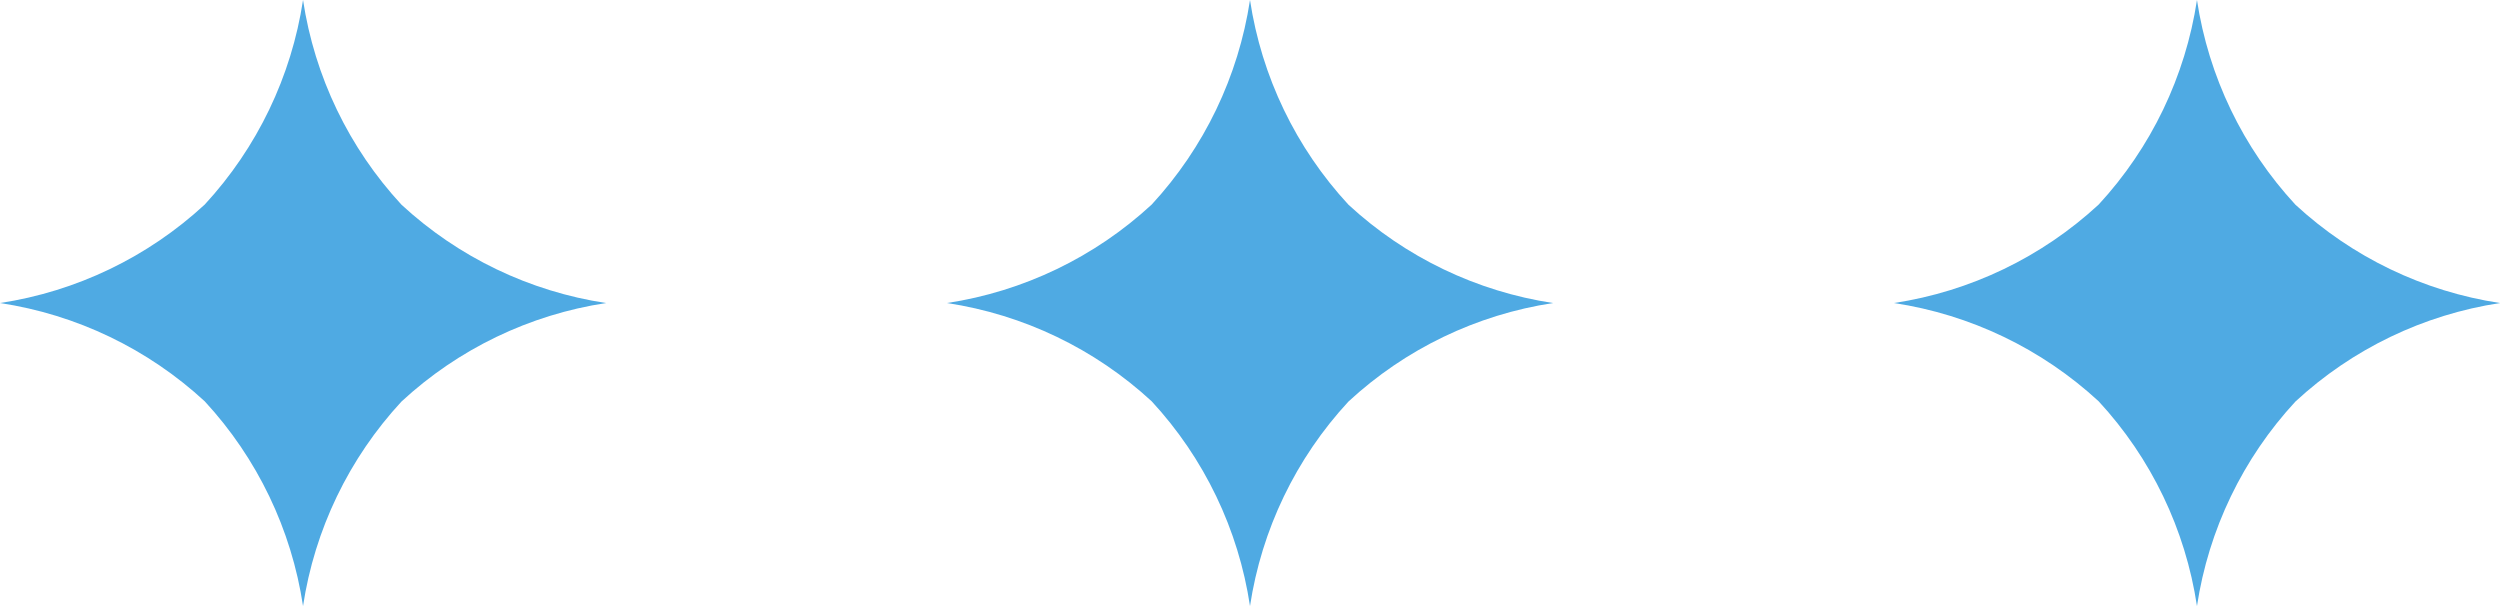
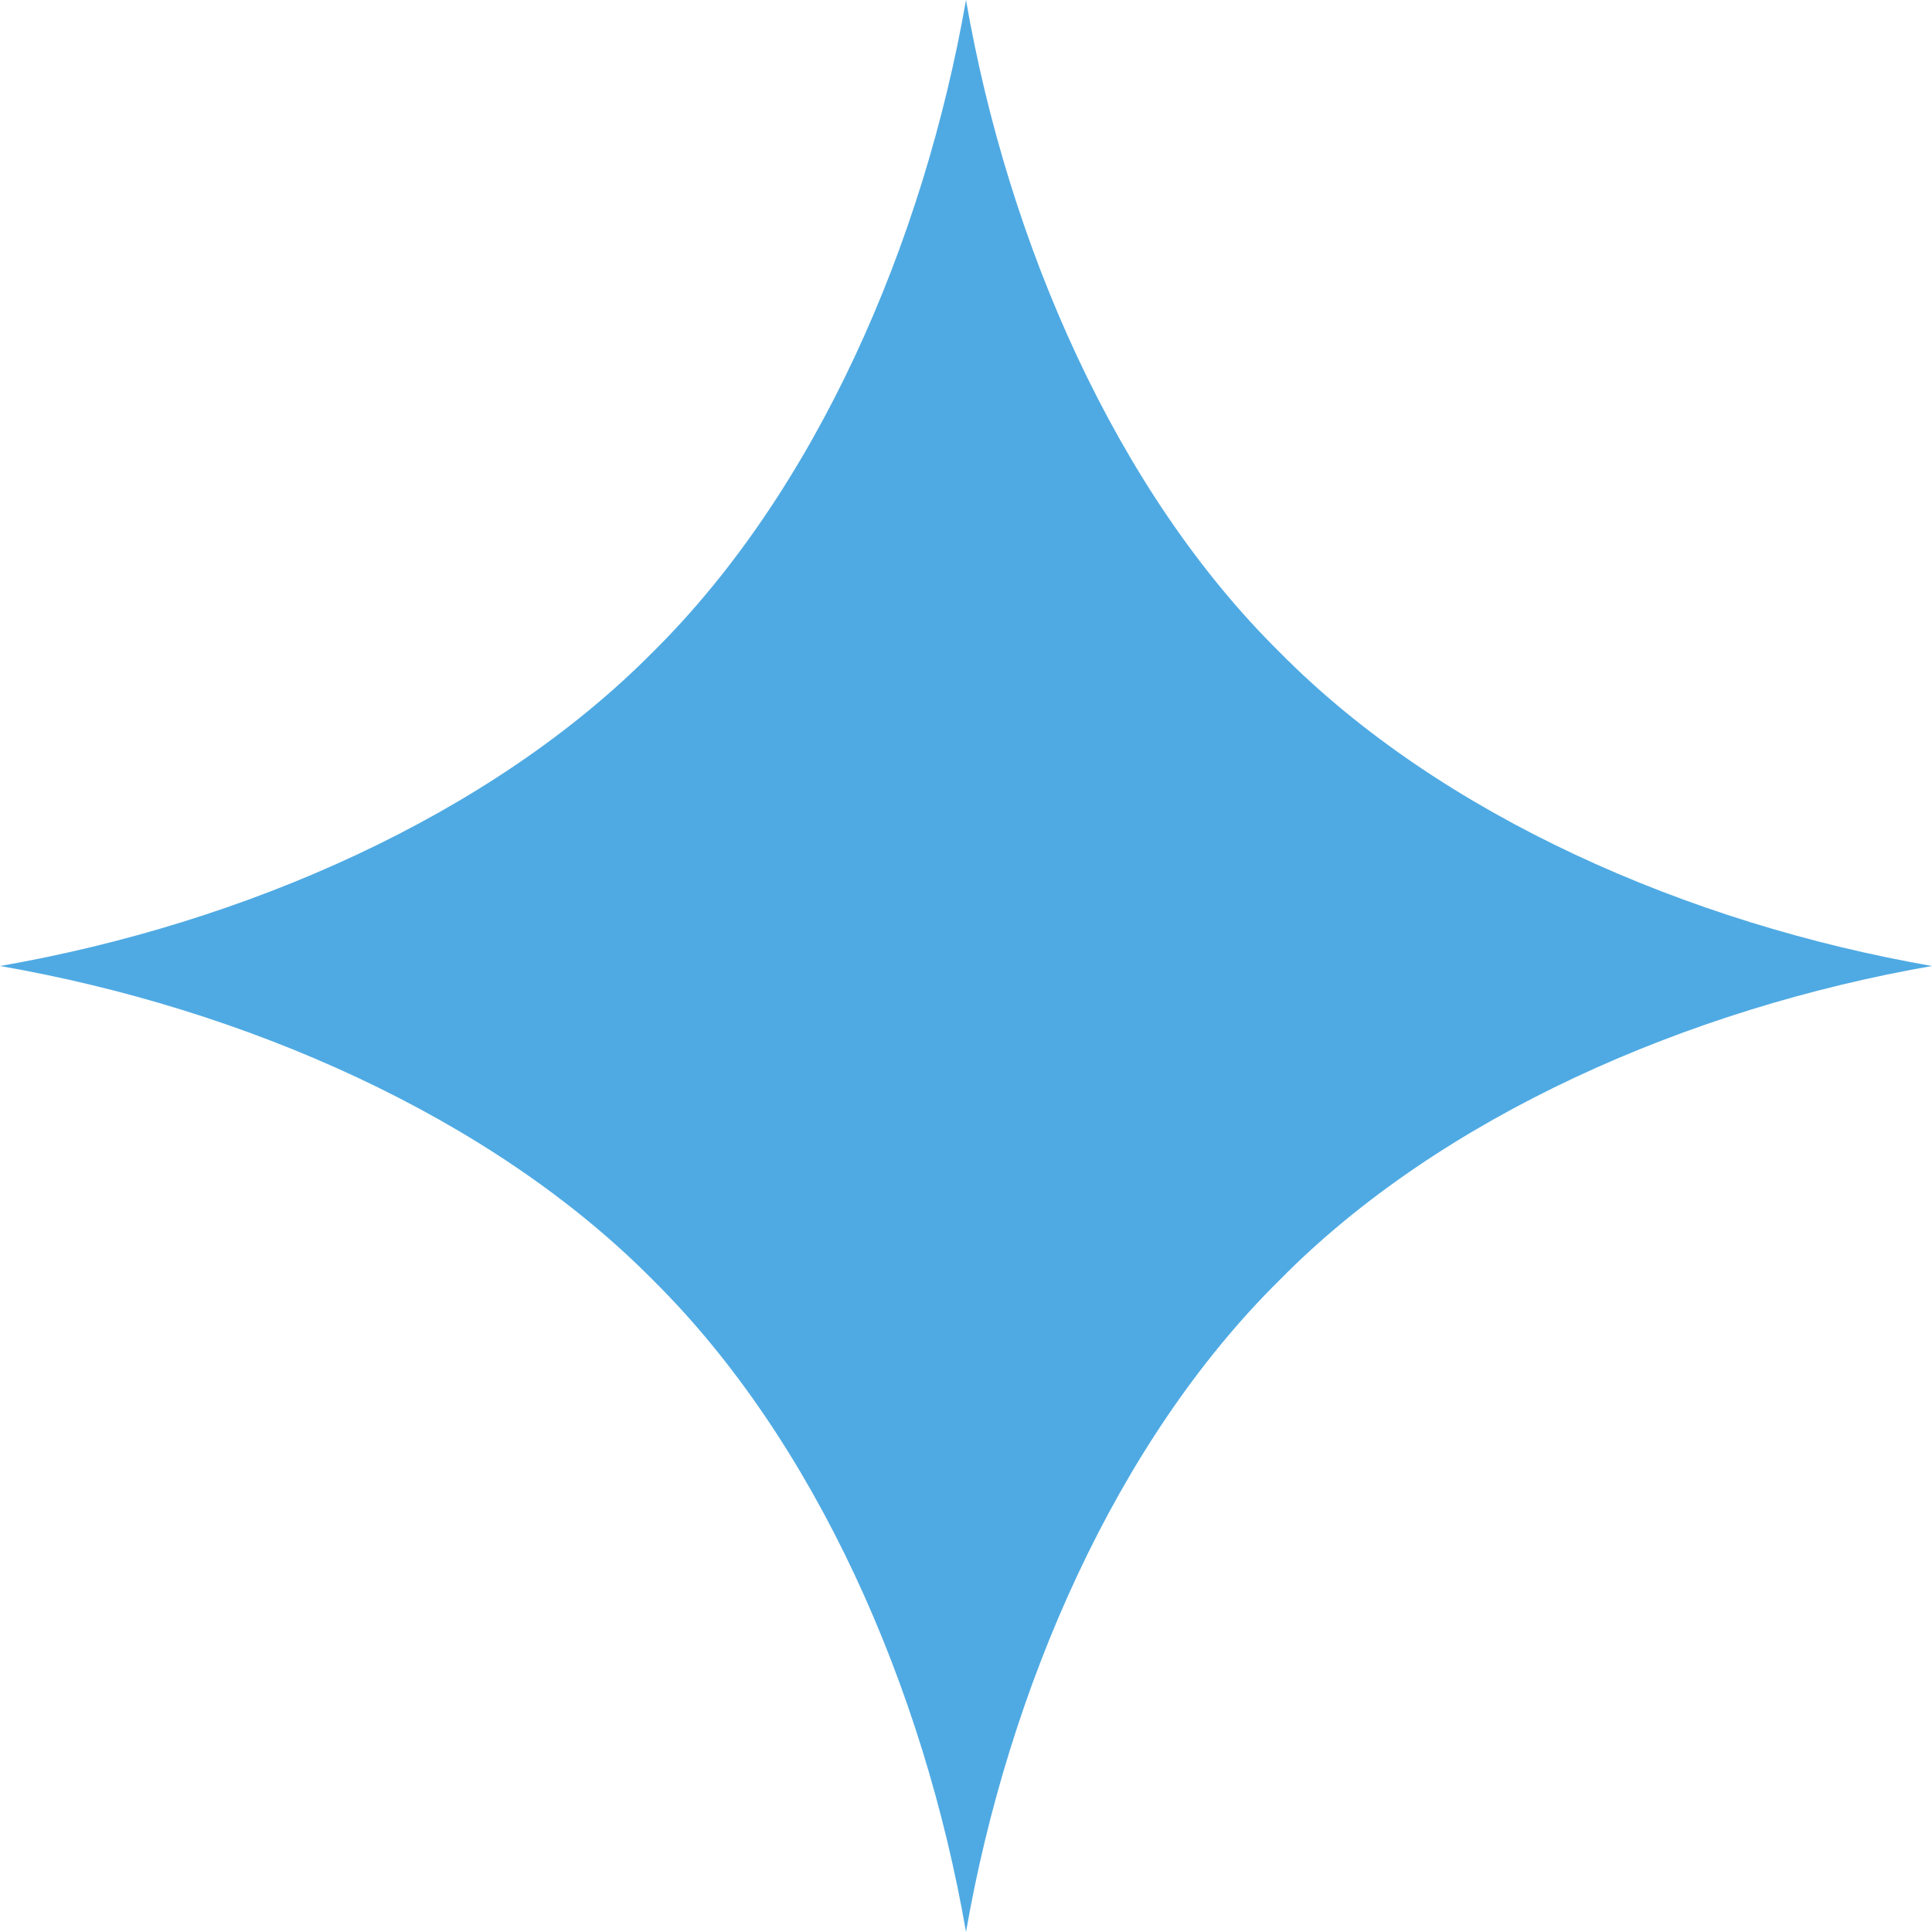
- <svg xmlns="http://www.w3.org/2000/svg" id="icon" viewBox="0 0 132 32">
+ <svg xmlns="http://www.w3.org/2000/svg" id="icon" viewBox="0 0 1000 1000">
  <defs>
    <style>.cls-1{fill:#4faae3;}</style>
  </defs>
-   <path class="cls-1" d="M66,32a20.4,20.4,0,0,1,5.2-10.8A20.42,20.42,0,0,1,82,16a20.41,20.41,0,0,1-10.8-5.19A20.41,20.41,0,0,1,66,0a20.44,20.44,0,0,1-5.19,10.8A20.45,20.45,0,0,1,50,16a20.43,20.43,0,0,1,10.81,5.19A20.39,20.39,0,0,1,66,32" />
-   <path class="cls-1" d="M116,32a20.4,20.4,0,0,1,5.2-10.8A20.42,20.42,0,0,1,132,16a20.41,20.41,0,0,1-10.8-5.19A20.41,20.41,0,0,1,116,0a20.44,20.44,0,0,1-5.19,10.8A20.45,20.45,0,0,1,100,16a20.43,20.43,0,0,1,10.81,5.19A20.39,20.39,0,0,1,116,32" />
-   <path class="cls-1" d="M16,32a20.4,20.4,0,0,1,5.2-10.8A20.42,20.42,0,0,1,32,16a20.41,20.41,0,0,1-10.8-5.19A20.41,20.41,0,0,1,16,0a20.44,20.44,0,0,1-5.19,10.8A20.45,20.45,0,0,1,0,16a20.43,20.43,0,0,1,10.81,5.19A20.39,20.39,0,0,1,16,32" />
+   <path class="cls-1" d="M500,1000c21.93-126,77.7-254,162.5-337.64C746.06,577.61,874.08,521.93,1000,500c-125.92-21.92-253.94-77.61-337.55-162.31C577.65,254.07,521.88,126,500,0,478,126,422.35,254.07,337.73,337.69,253.94,422.3,126.1,478.08,0,500c126.1,21.93,253.94,77.61,337.73,162.31C422.35,745.93,478.21,873.95,500,1000" />
</svg>
